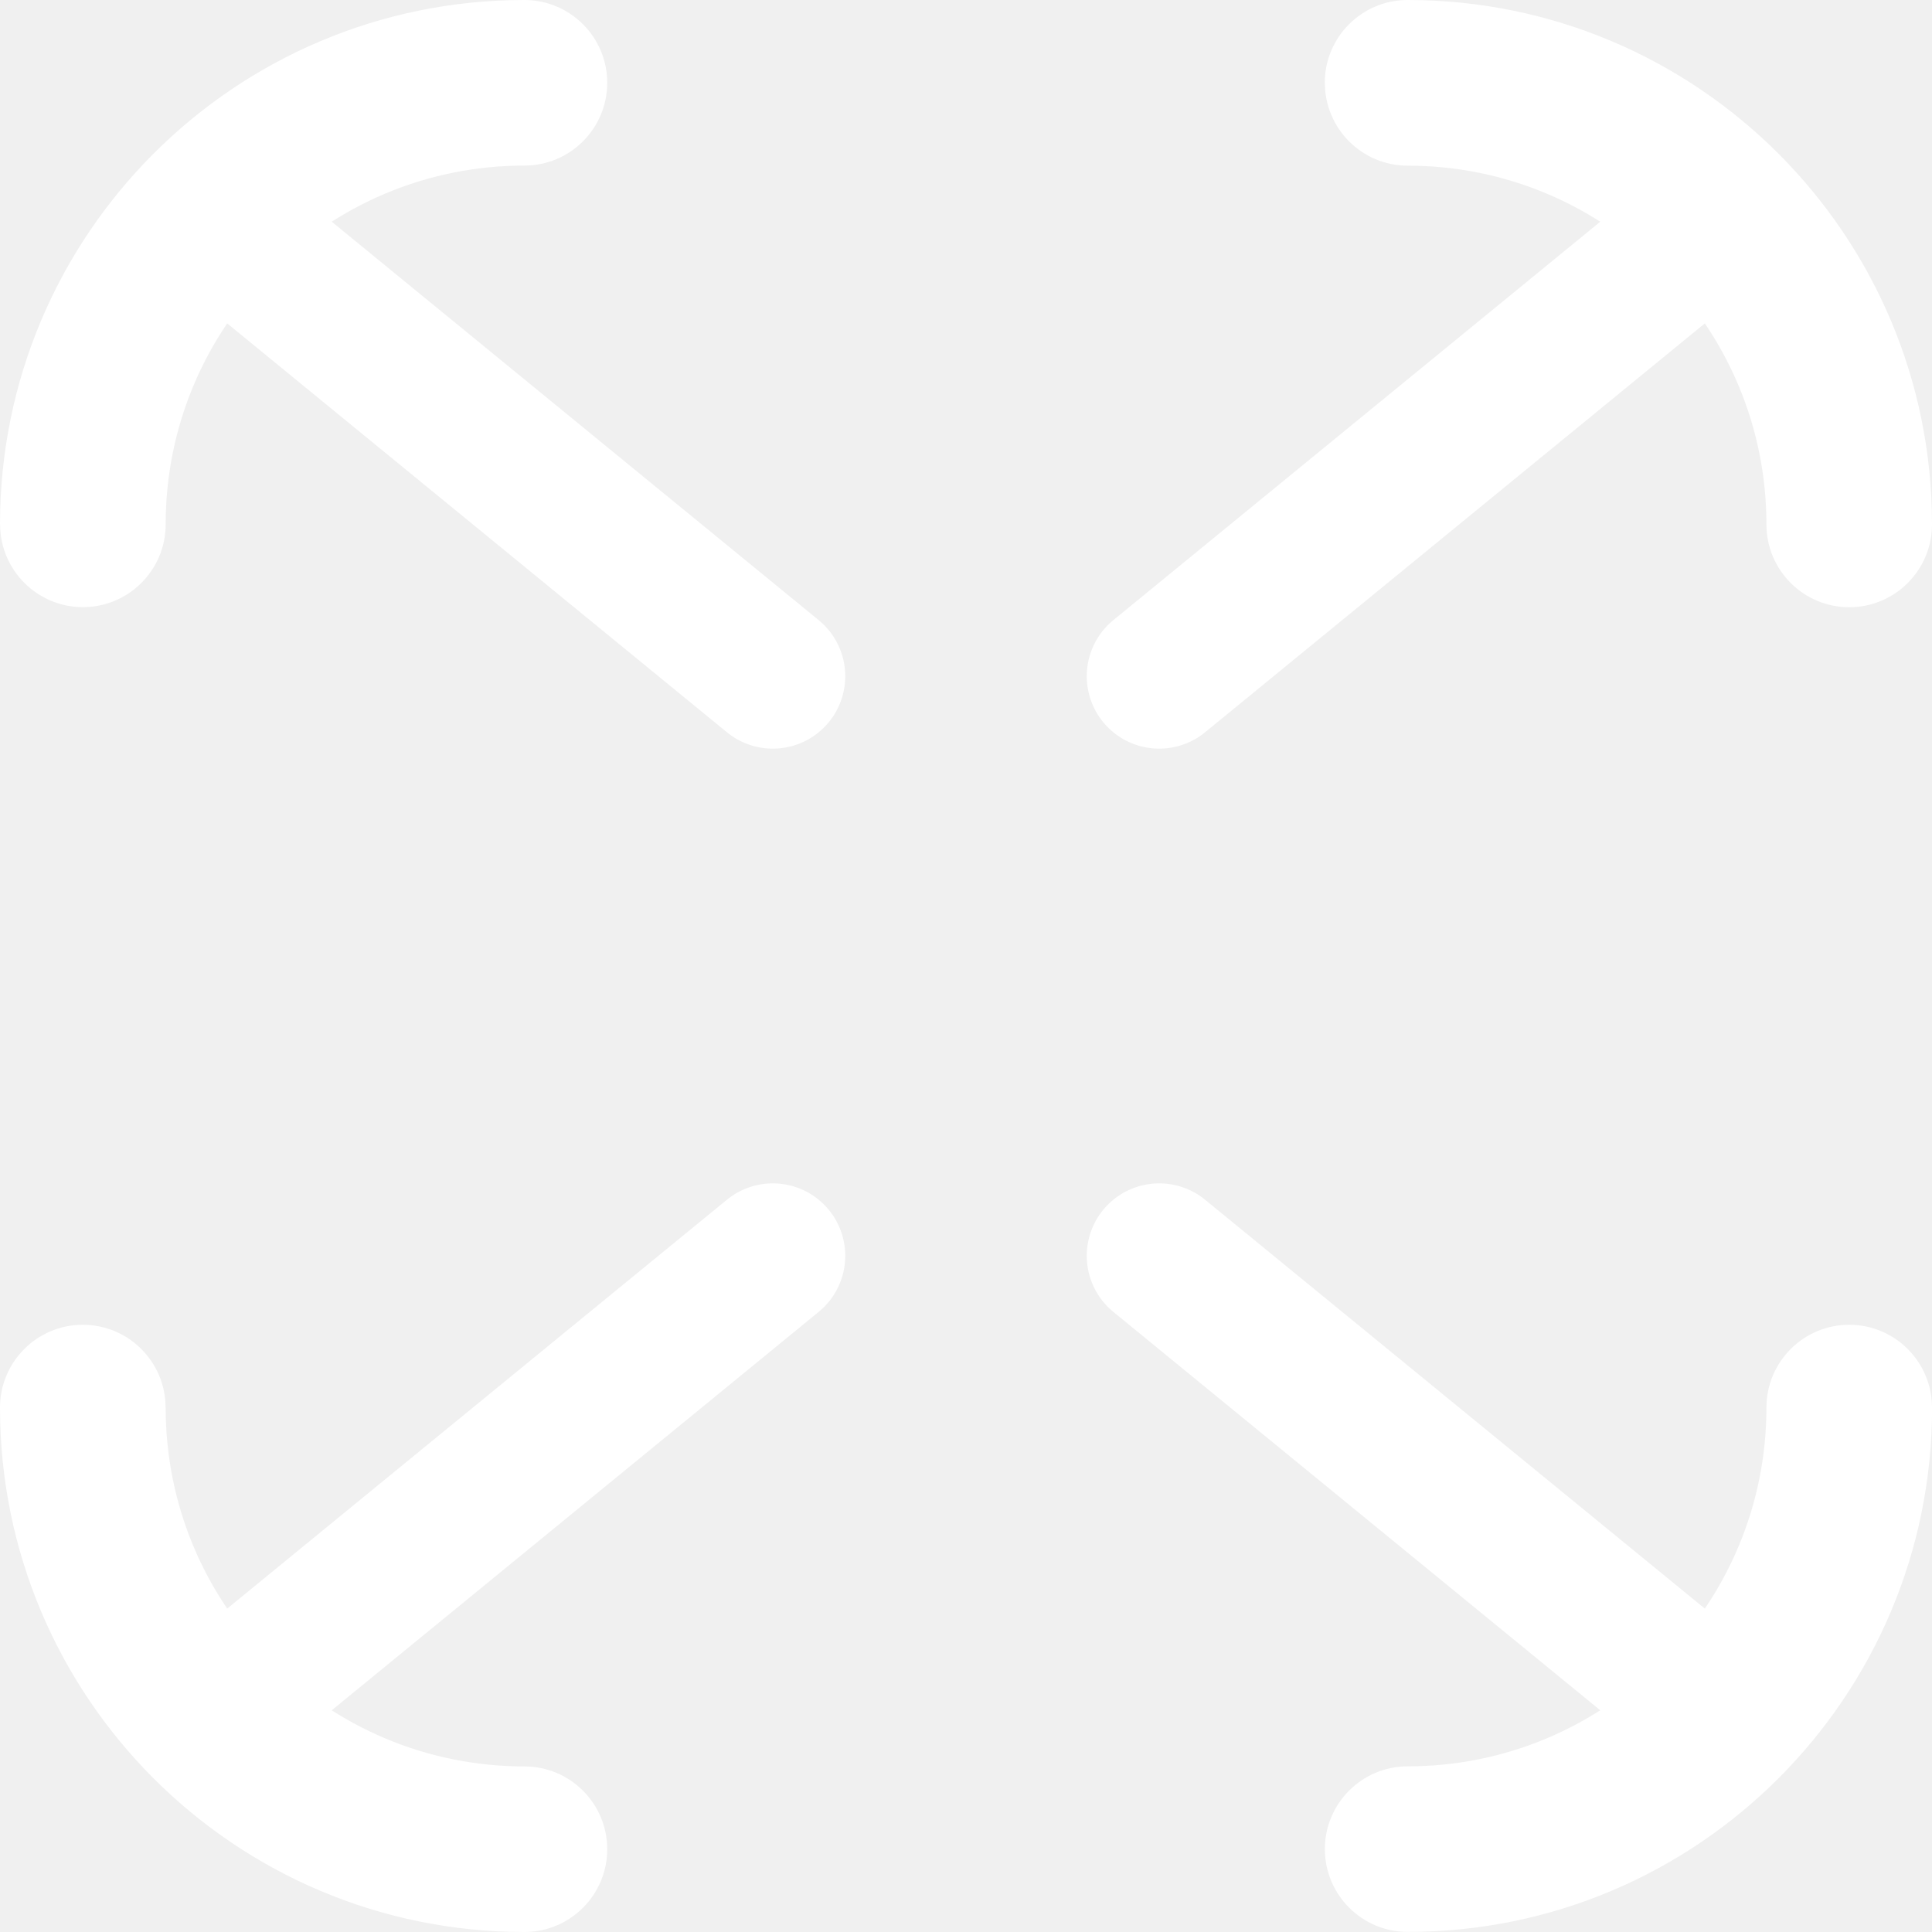
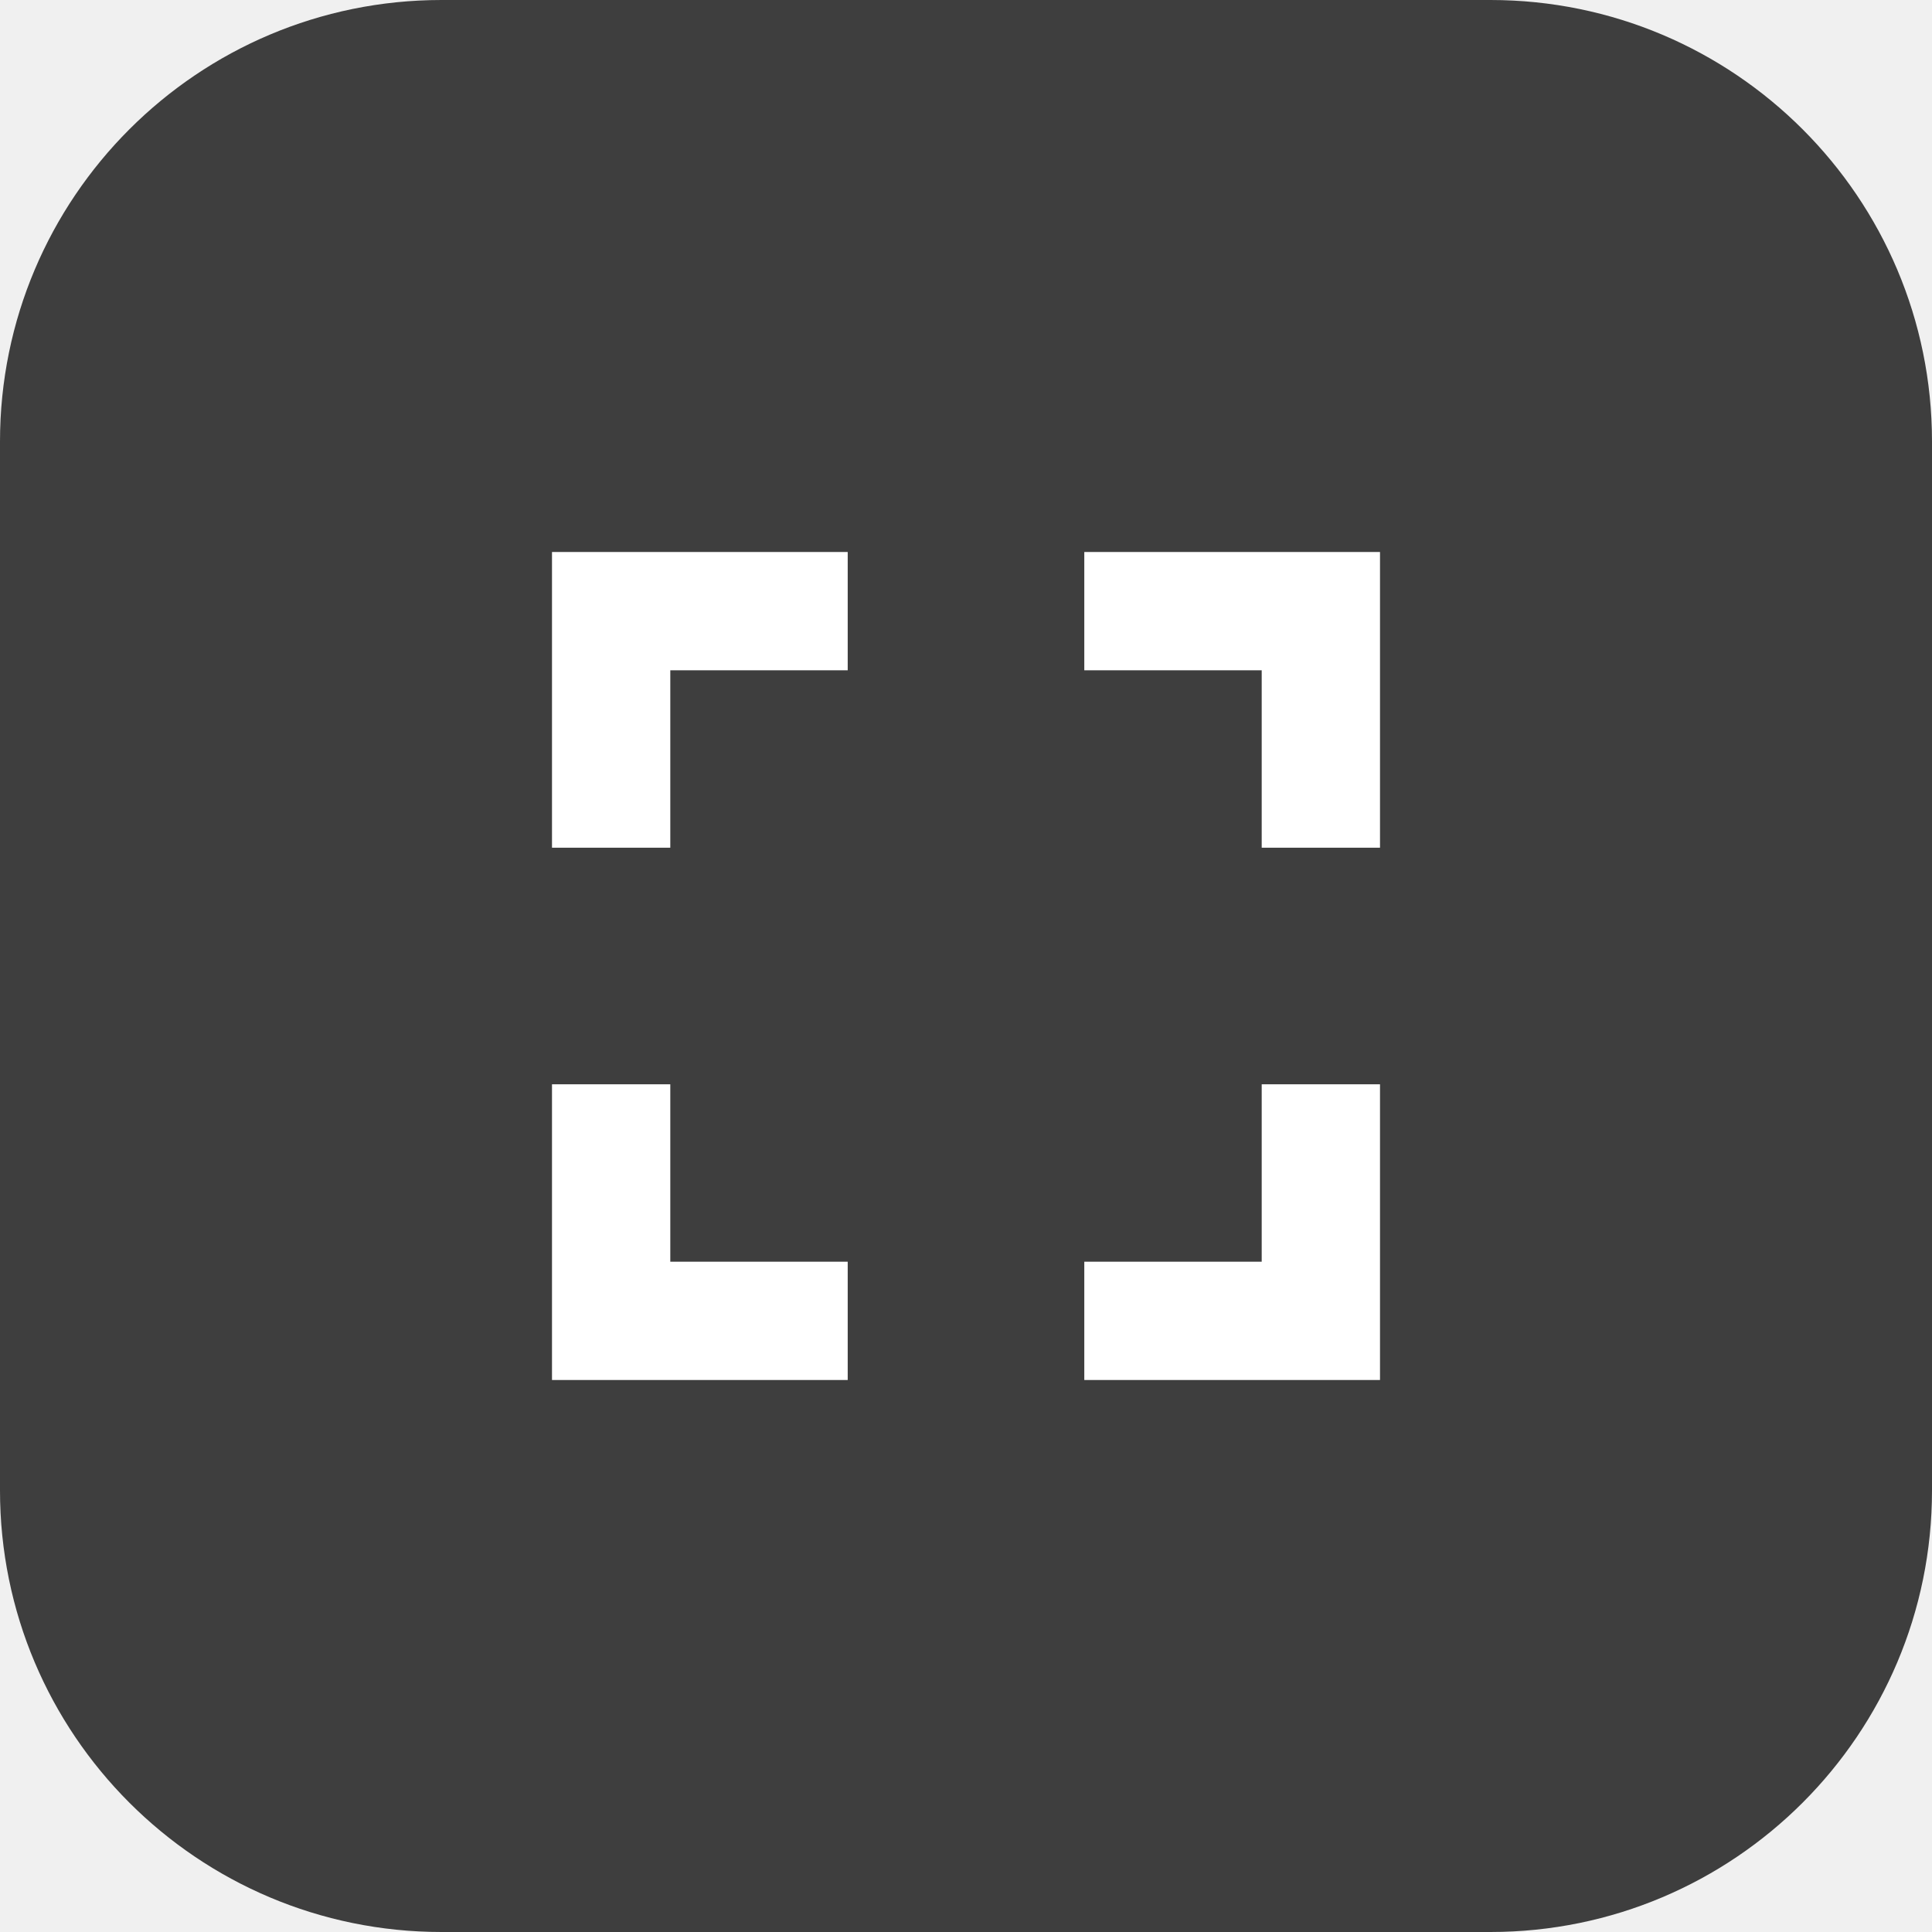
- <svg xmlns="http://www.w3.org/2000/svg" fill="none" height="20" viewBox="0 0 20 20" width="20">
-   <g fill="#fff">
-     <path d="m13.714.857c0-.473.384-.857.857-.857 2.998 0 5.429 2.43 5.429 5.429 0 .473-.384.857-.857.857-.473 0-.857-.384-.857-.857 0-2.051-1.663-3.714-3.714-3.714-.473 0-.857-.384-.857-.857z" />
-     <path d="m1.714 14.571c0-.473-.384-.857-.857-.857s-.857.384-.857.857c0 2.998 2.43 5.429 5.429 5.429.473 0 .857-.384.857-.857 0-.473-.384-.857-.857-.857-2.051 0-3.714-1.663-3.714-3.714z" />
-     <path d="m0 5.429c0-2.998 2.43-5.429 5.429-5.429.473 0 .857.384.857.857s-.384.857-.857.857c-2.051 0-3.714 1.663-3.714 3.714 0 .473-.384.857-.857.857s-.857-.384-.857-.857z" />
-     <path d="m20 14.571c0-.473-.384-.857-.857-.857-.473 0-.857.384-.857.857 0 2.051-1.663 3.714-3.714 3.714-.473 0-.857.384-.857.857 0 .473.384.857.857.857 2.998 0 5.429-2.43 5.429-5.429z" />
-   </g>
-   <path d="m2.5 2.5 5.5 4.5" stroke="#fff" stroke-linecap="round" stroke-linejoin="round" stroke-width="1.5" />
-   <path d="m17.5 2.5-5.5 4.5" stroke="#fff" stroke-linecap="round" stroke-linejoin="round" stroke-width="1.5" />
-   <path d="m2.5 17.5 5.5-4.5" stroke="#fff" stroke-linecap="round" stroke-linejoin="round" stroke-width="1.5" />
-   <path d="m17.5 17.5-5.5-4.5" stroke="#fff" stroke-linecap="round" stroke-linejoin="round" stroke-width="1.5" />
+ <svg xmlns="http://www.w3.org/2000/svg" width="35" height="35" viewBox="0 0 35 35" fill="none">
+   <rect width="35" height="35" rx="8" fill="#121212" fill-opacity="0.8" />
+   <path d="M12.143 19.643H10V25H15.357V22.857H12.143V19.643ZM10 15.357H12.143V12.143H15.357V10H10V15.357ZM22.857 22.857H19.643V25H25V19.643H22.857V22.857ZM19.643 10V12.143H22.857V15.357H25V10H19.643Z" fill="white" />
</svg>
